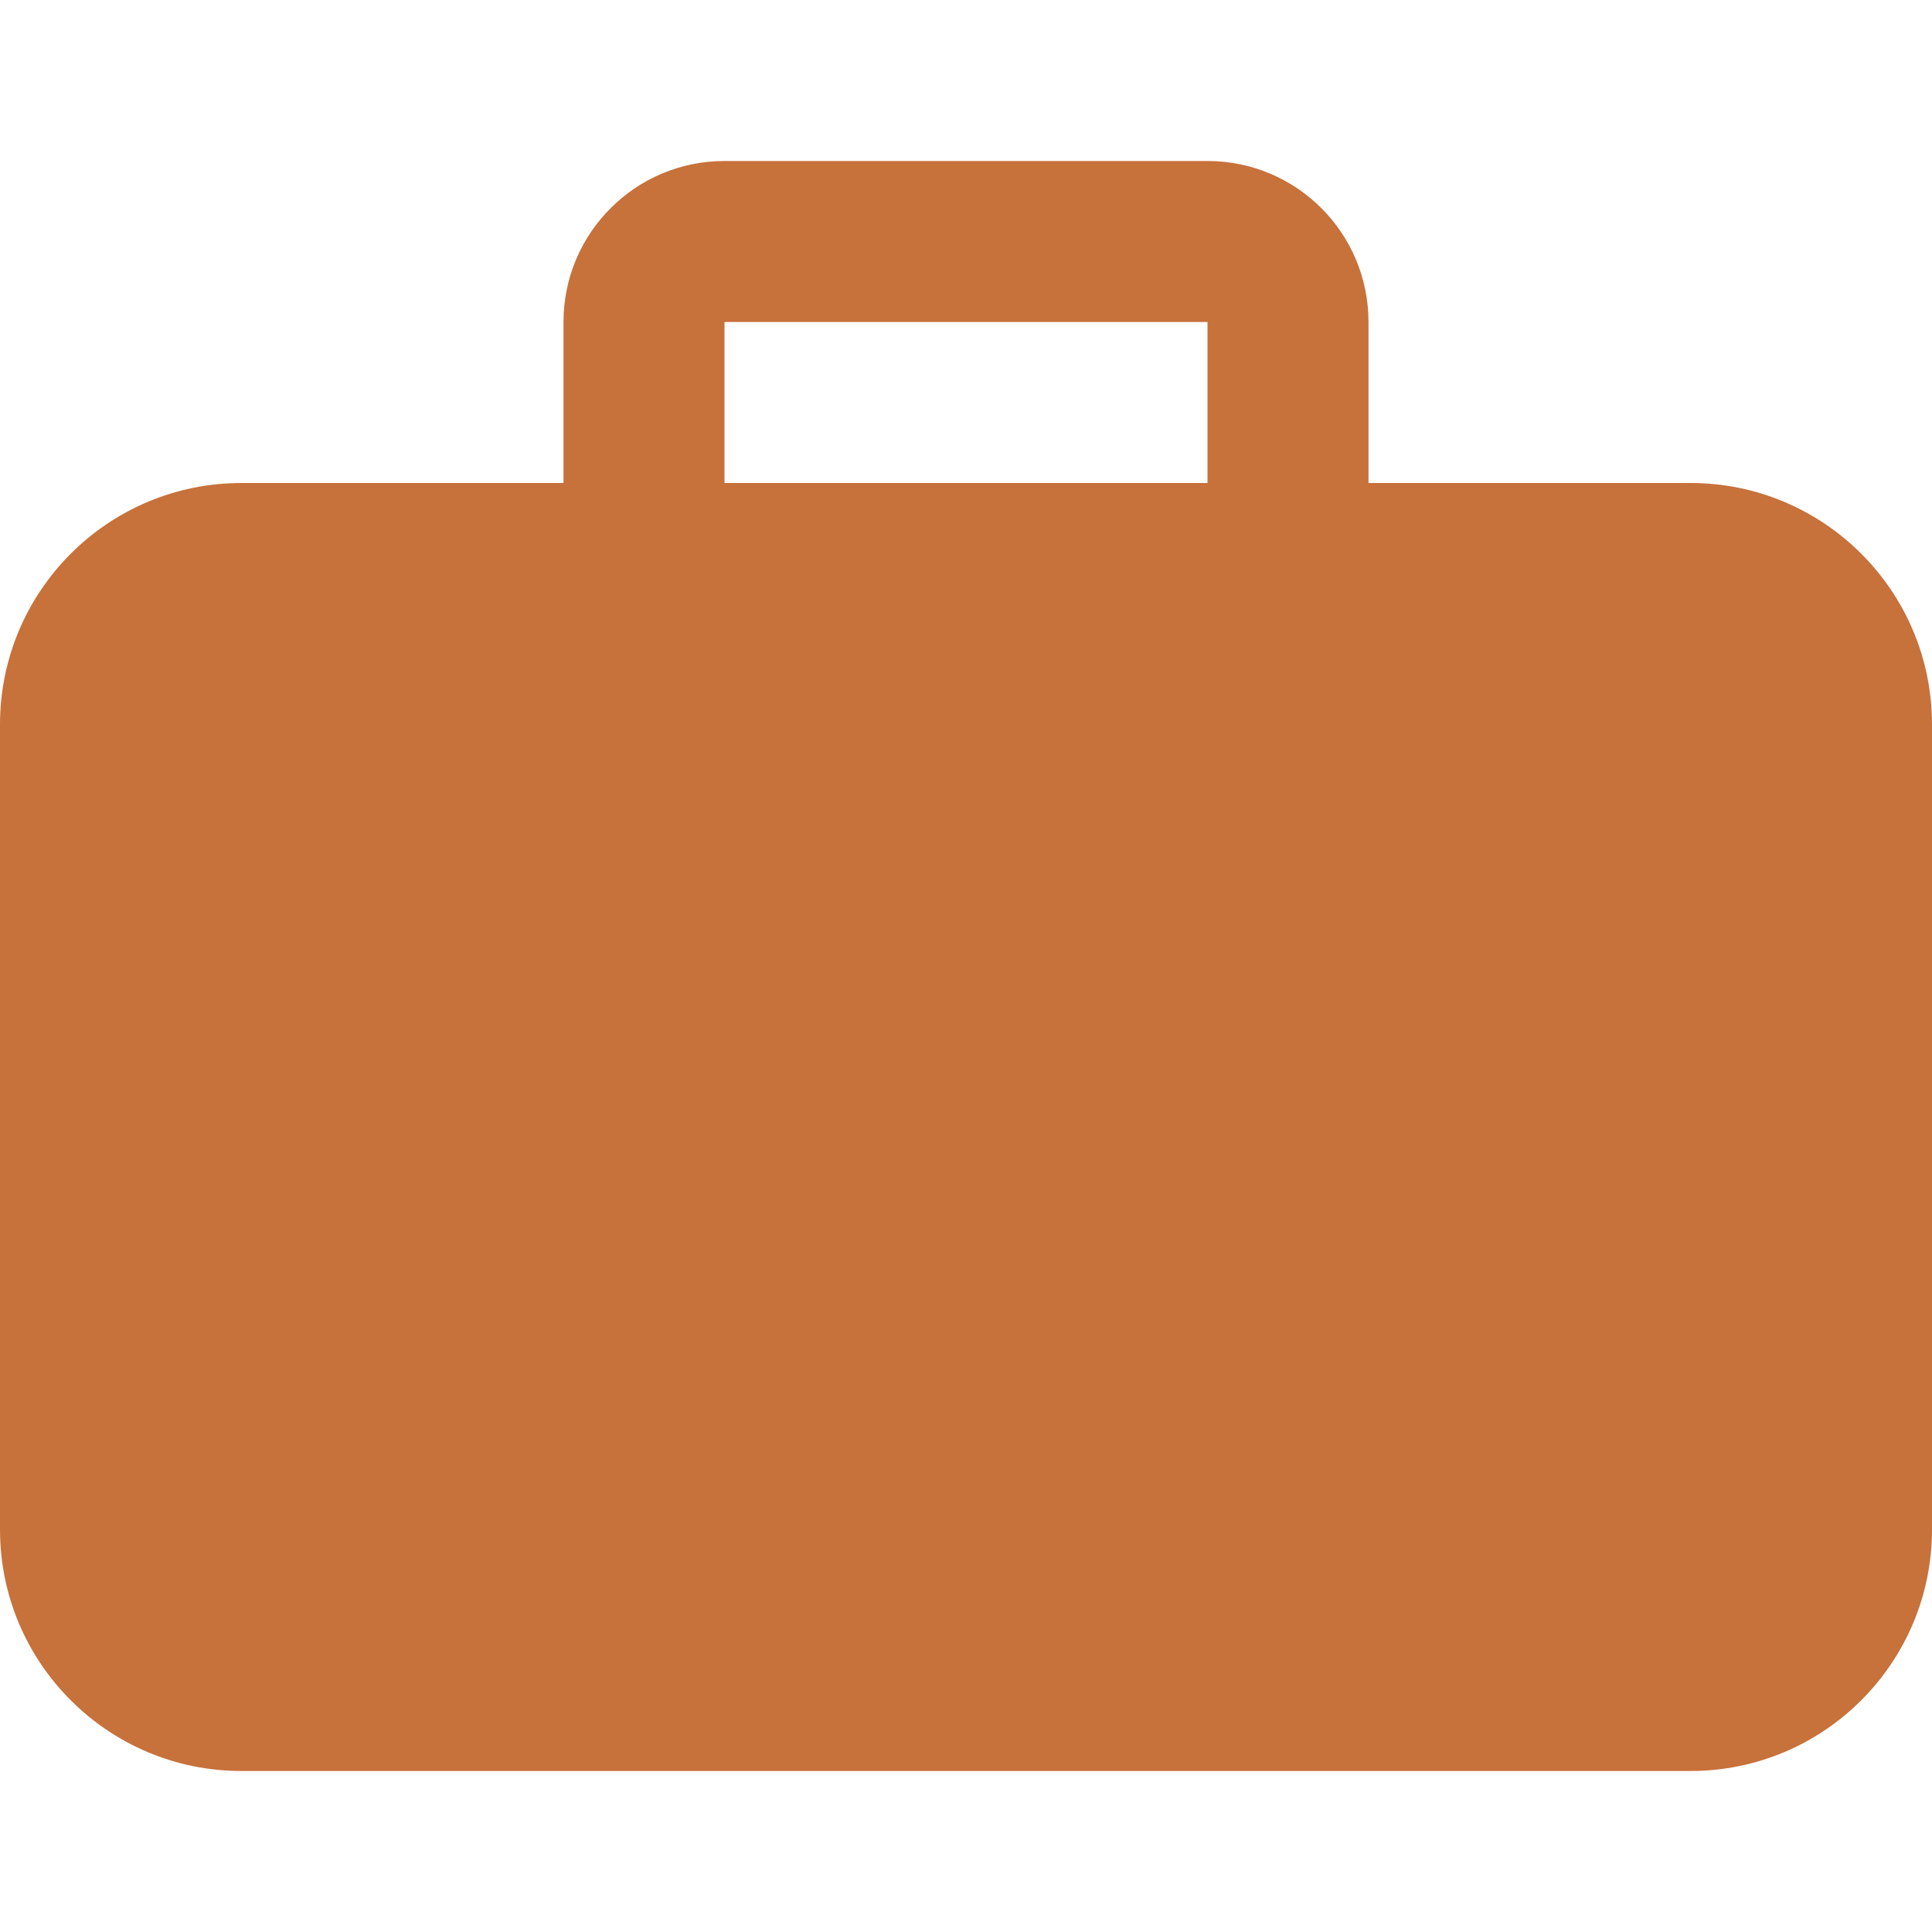
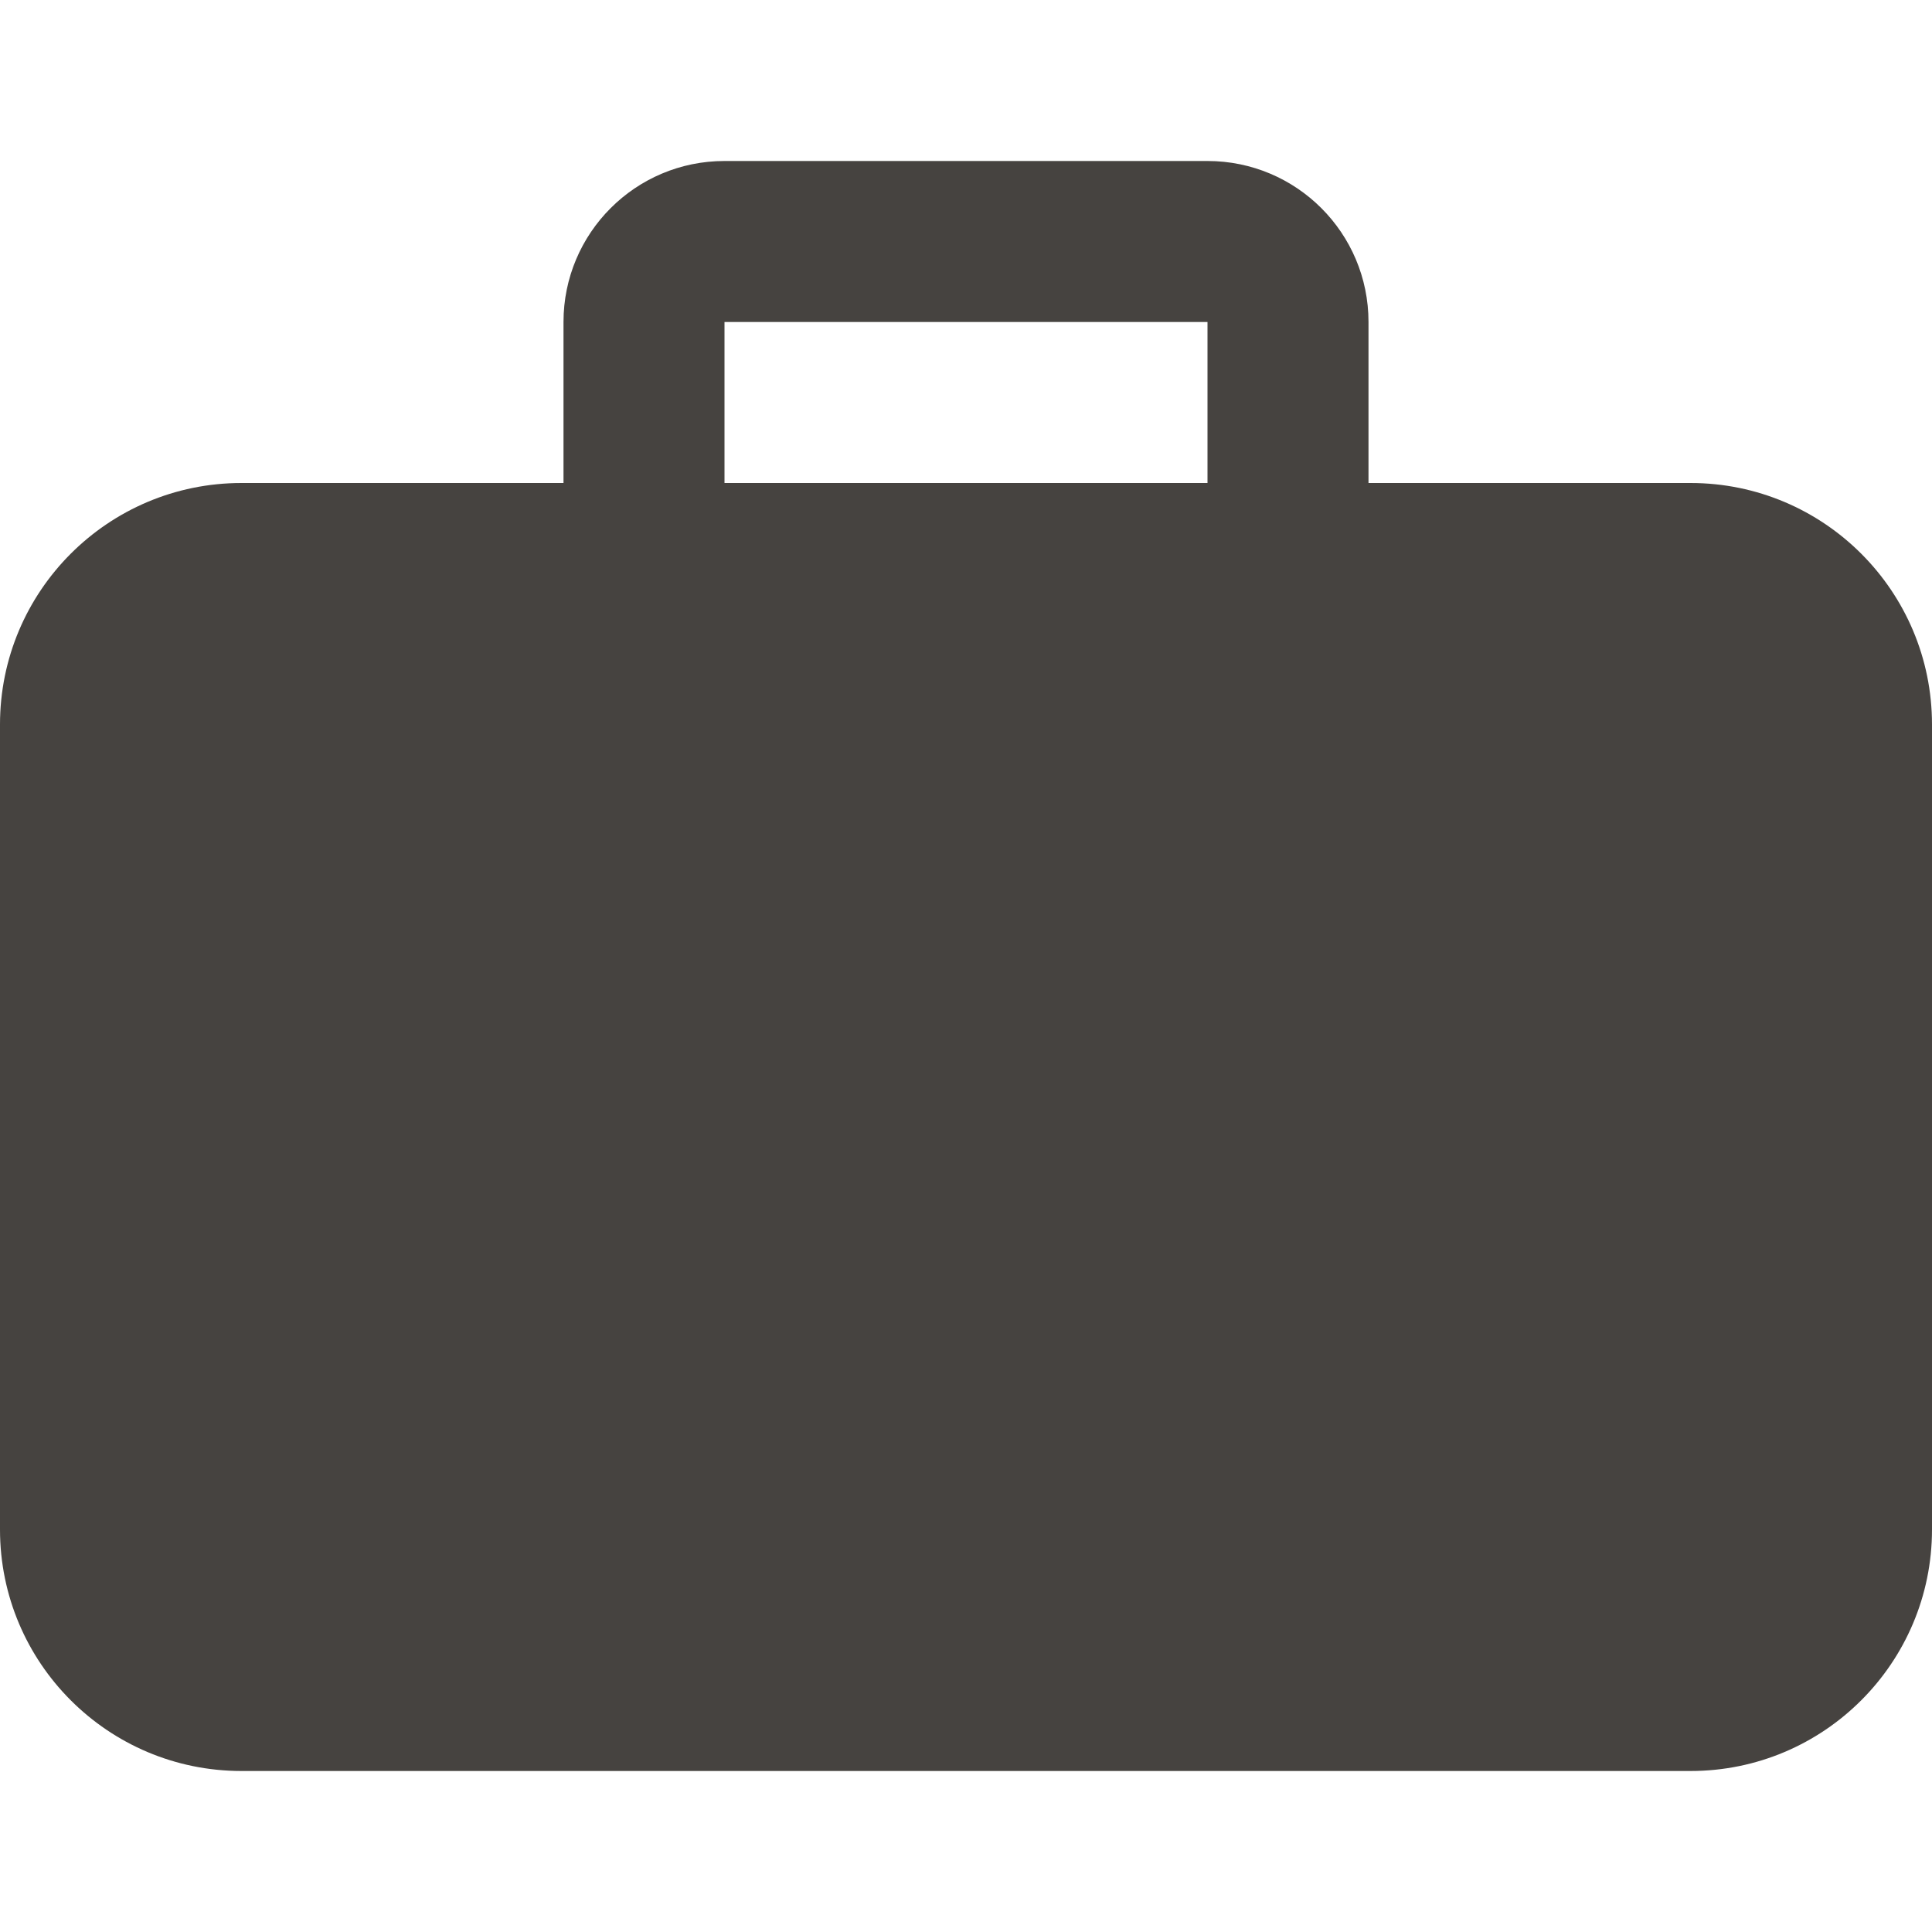
<svg xmlns="http://www.w3.org/2000/svg" width="800px" height="800px" viewBox="0 -2 24 24" id="meteor-icon-kit__solid-briefcase" fill="none">
-   <path fill-rule="evenodd" clip-rule="evenodd" d="M7 4V2C7 0.895 7.895 0 9 0H15C16.105 0 17 0.895 17 2V4H21C22.657 4 24 5.343 24 7V17C24 18.657 22.657 20 21 20H3C1.343 20 0 18.657 0 17V7C0 5.343 1.343 4 3 4H7zM9 4H15V2H9V4z" fill="#c7713b" />
+   <path fill-rule="evenodd" clip-rule="evenodd" d="M7 4V2C7 0.895 7.895 0 9 0H15C16.105 0 17 0.895 17 2V4H21C22.657 4 24 5.343 24 7V17C24 18.657 22.657 20 21 20H3C1.343 20 0 18.657 0 17V7C0 5.343 1.343 4 3 4H7zM9 4H15V2H9V4z" fill="#464340" />
</svg>
